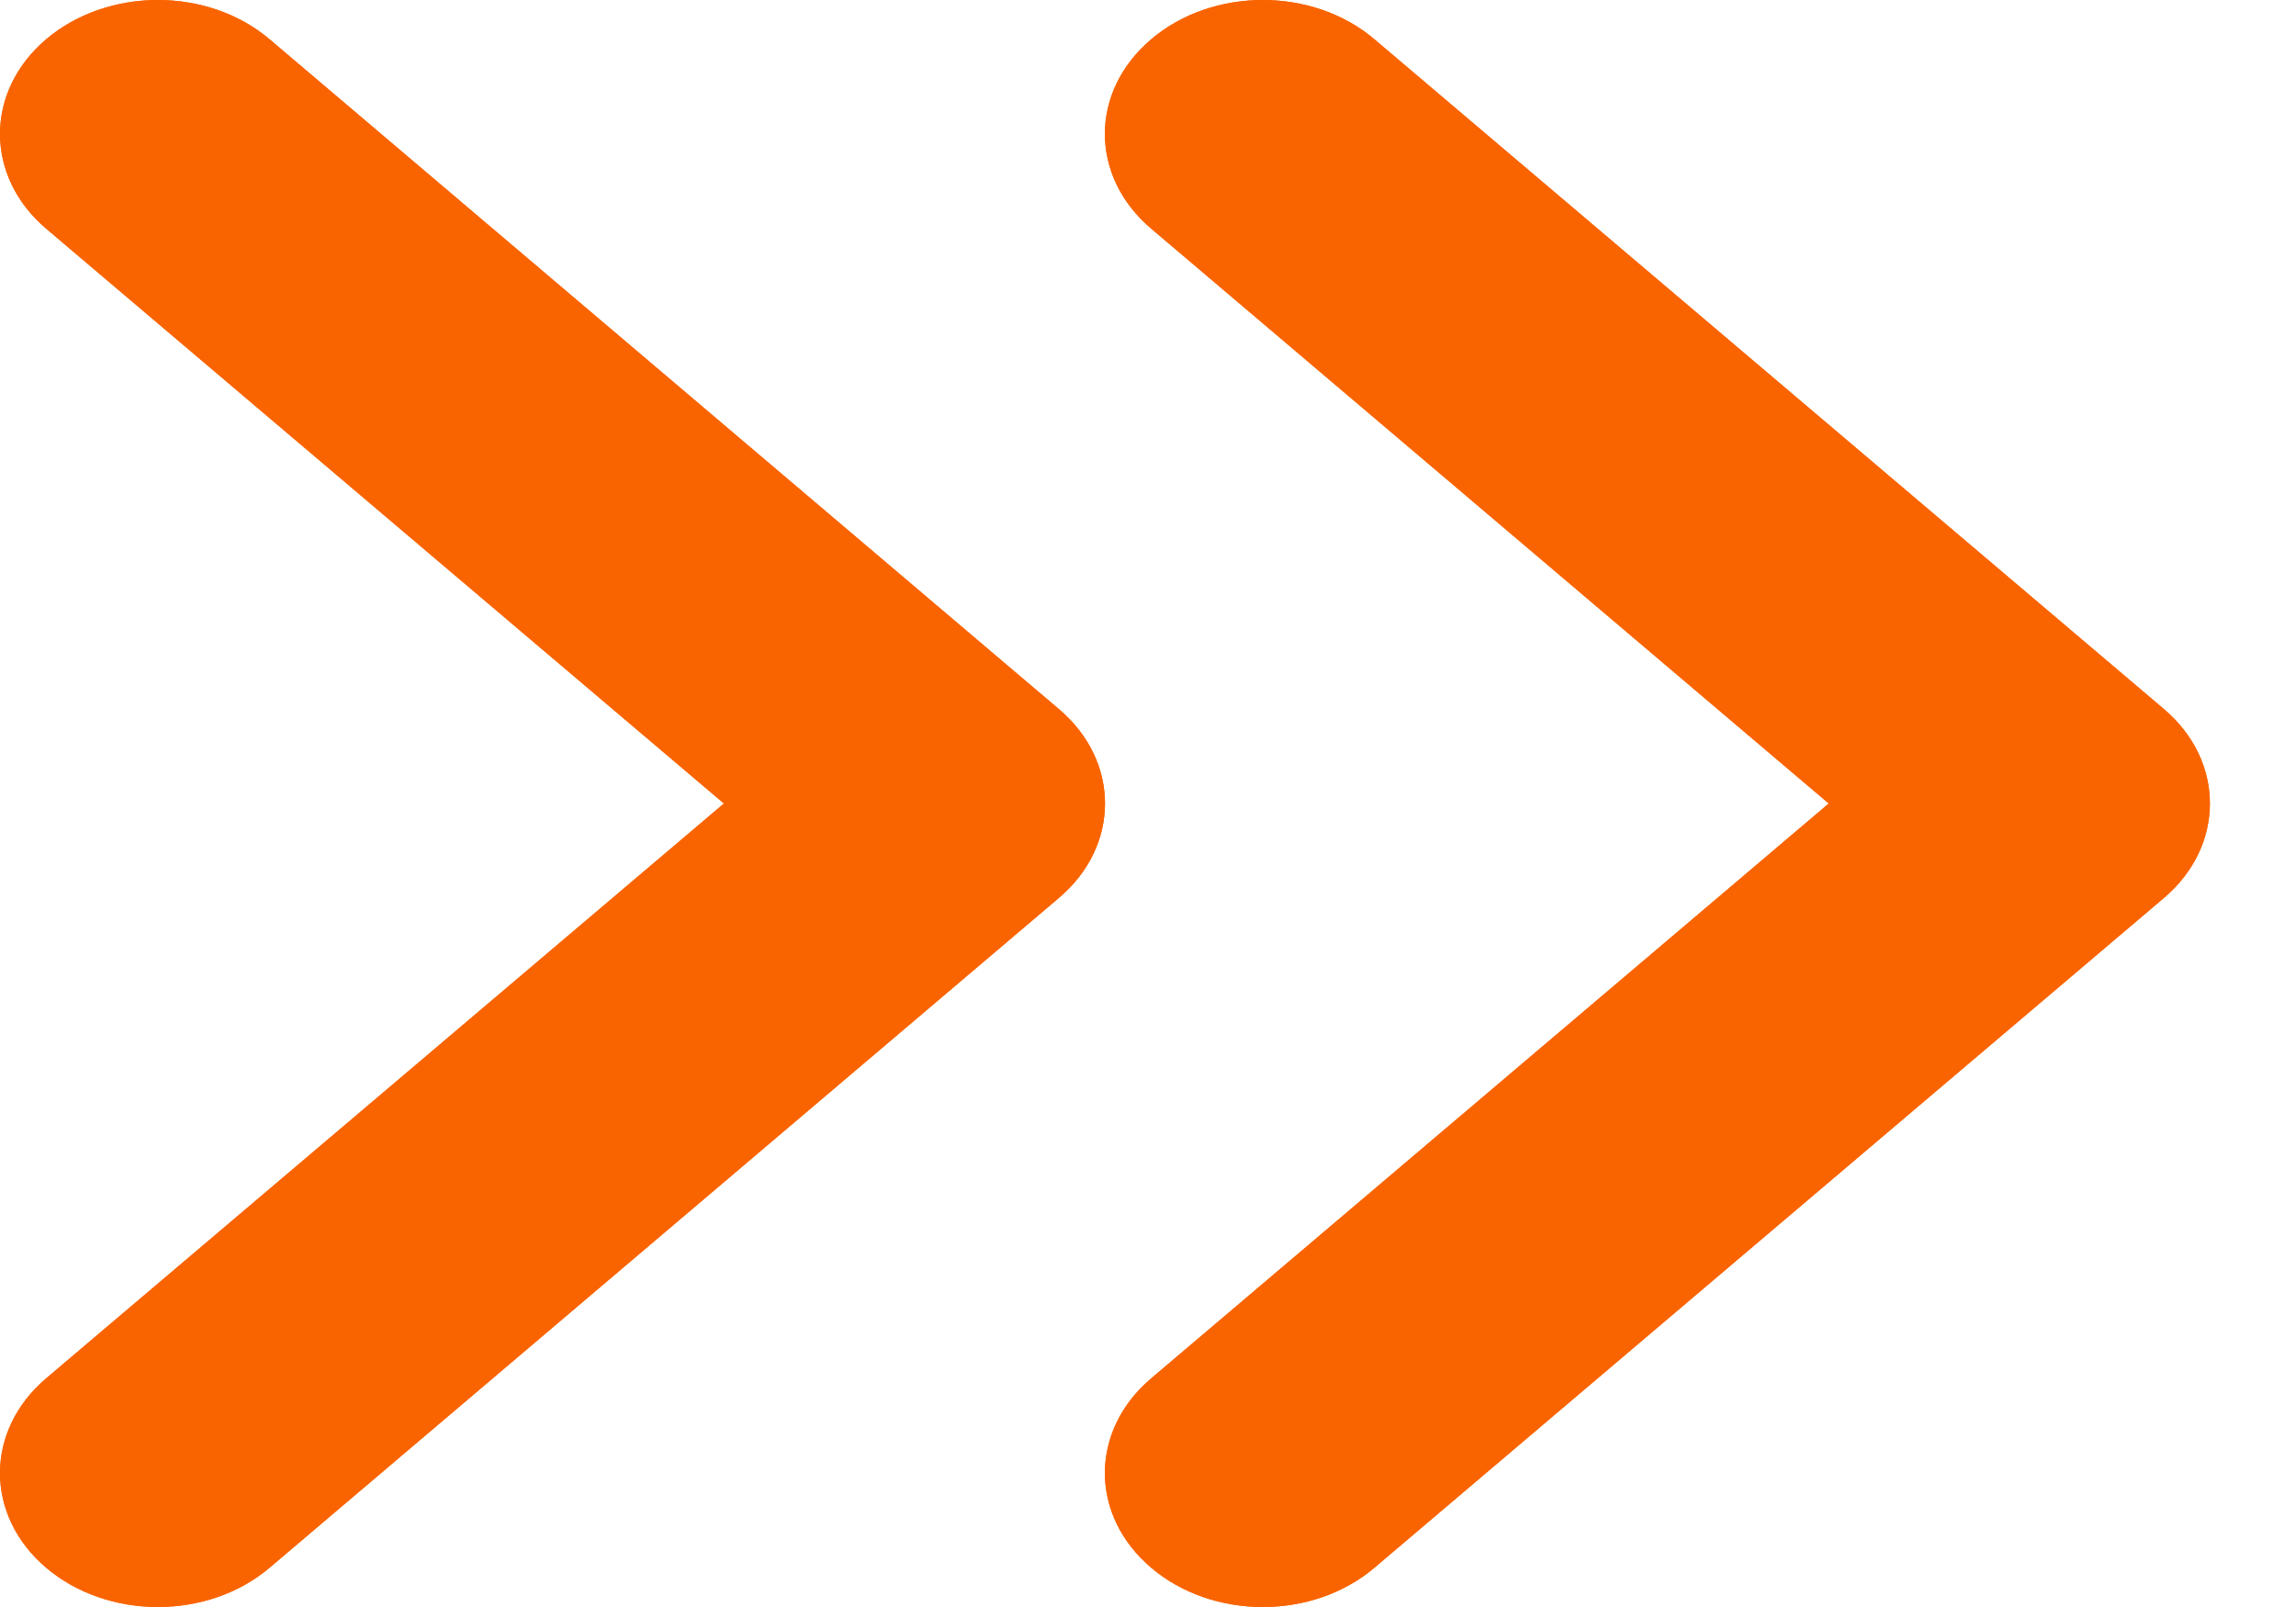
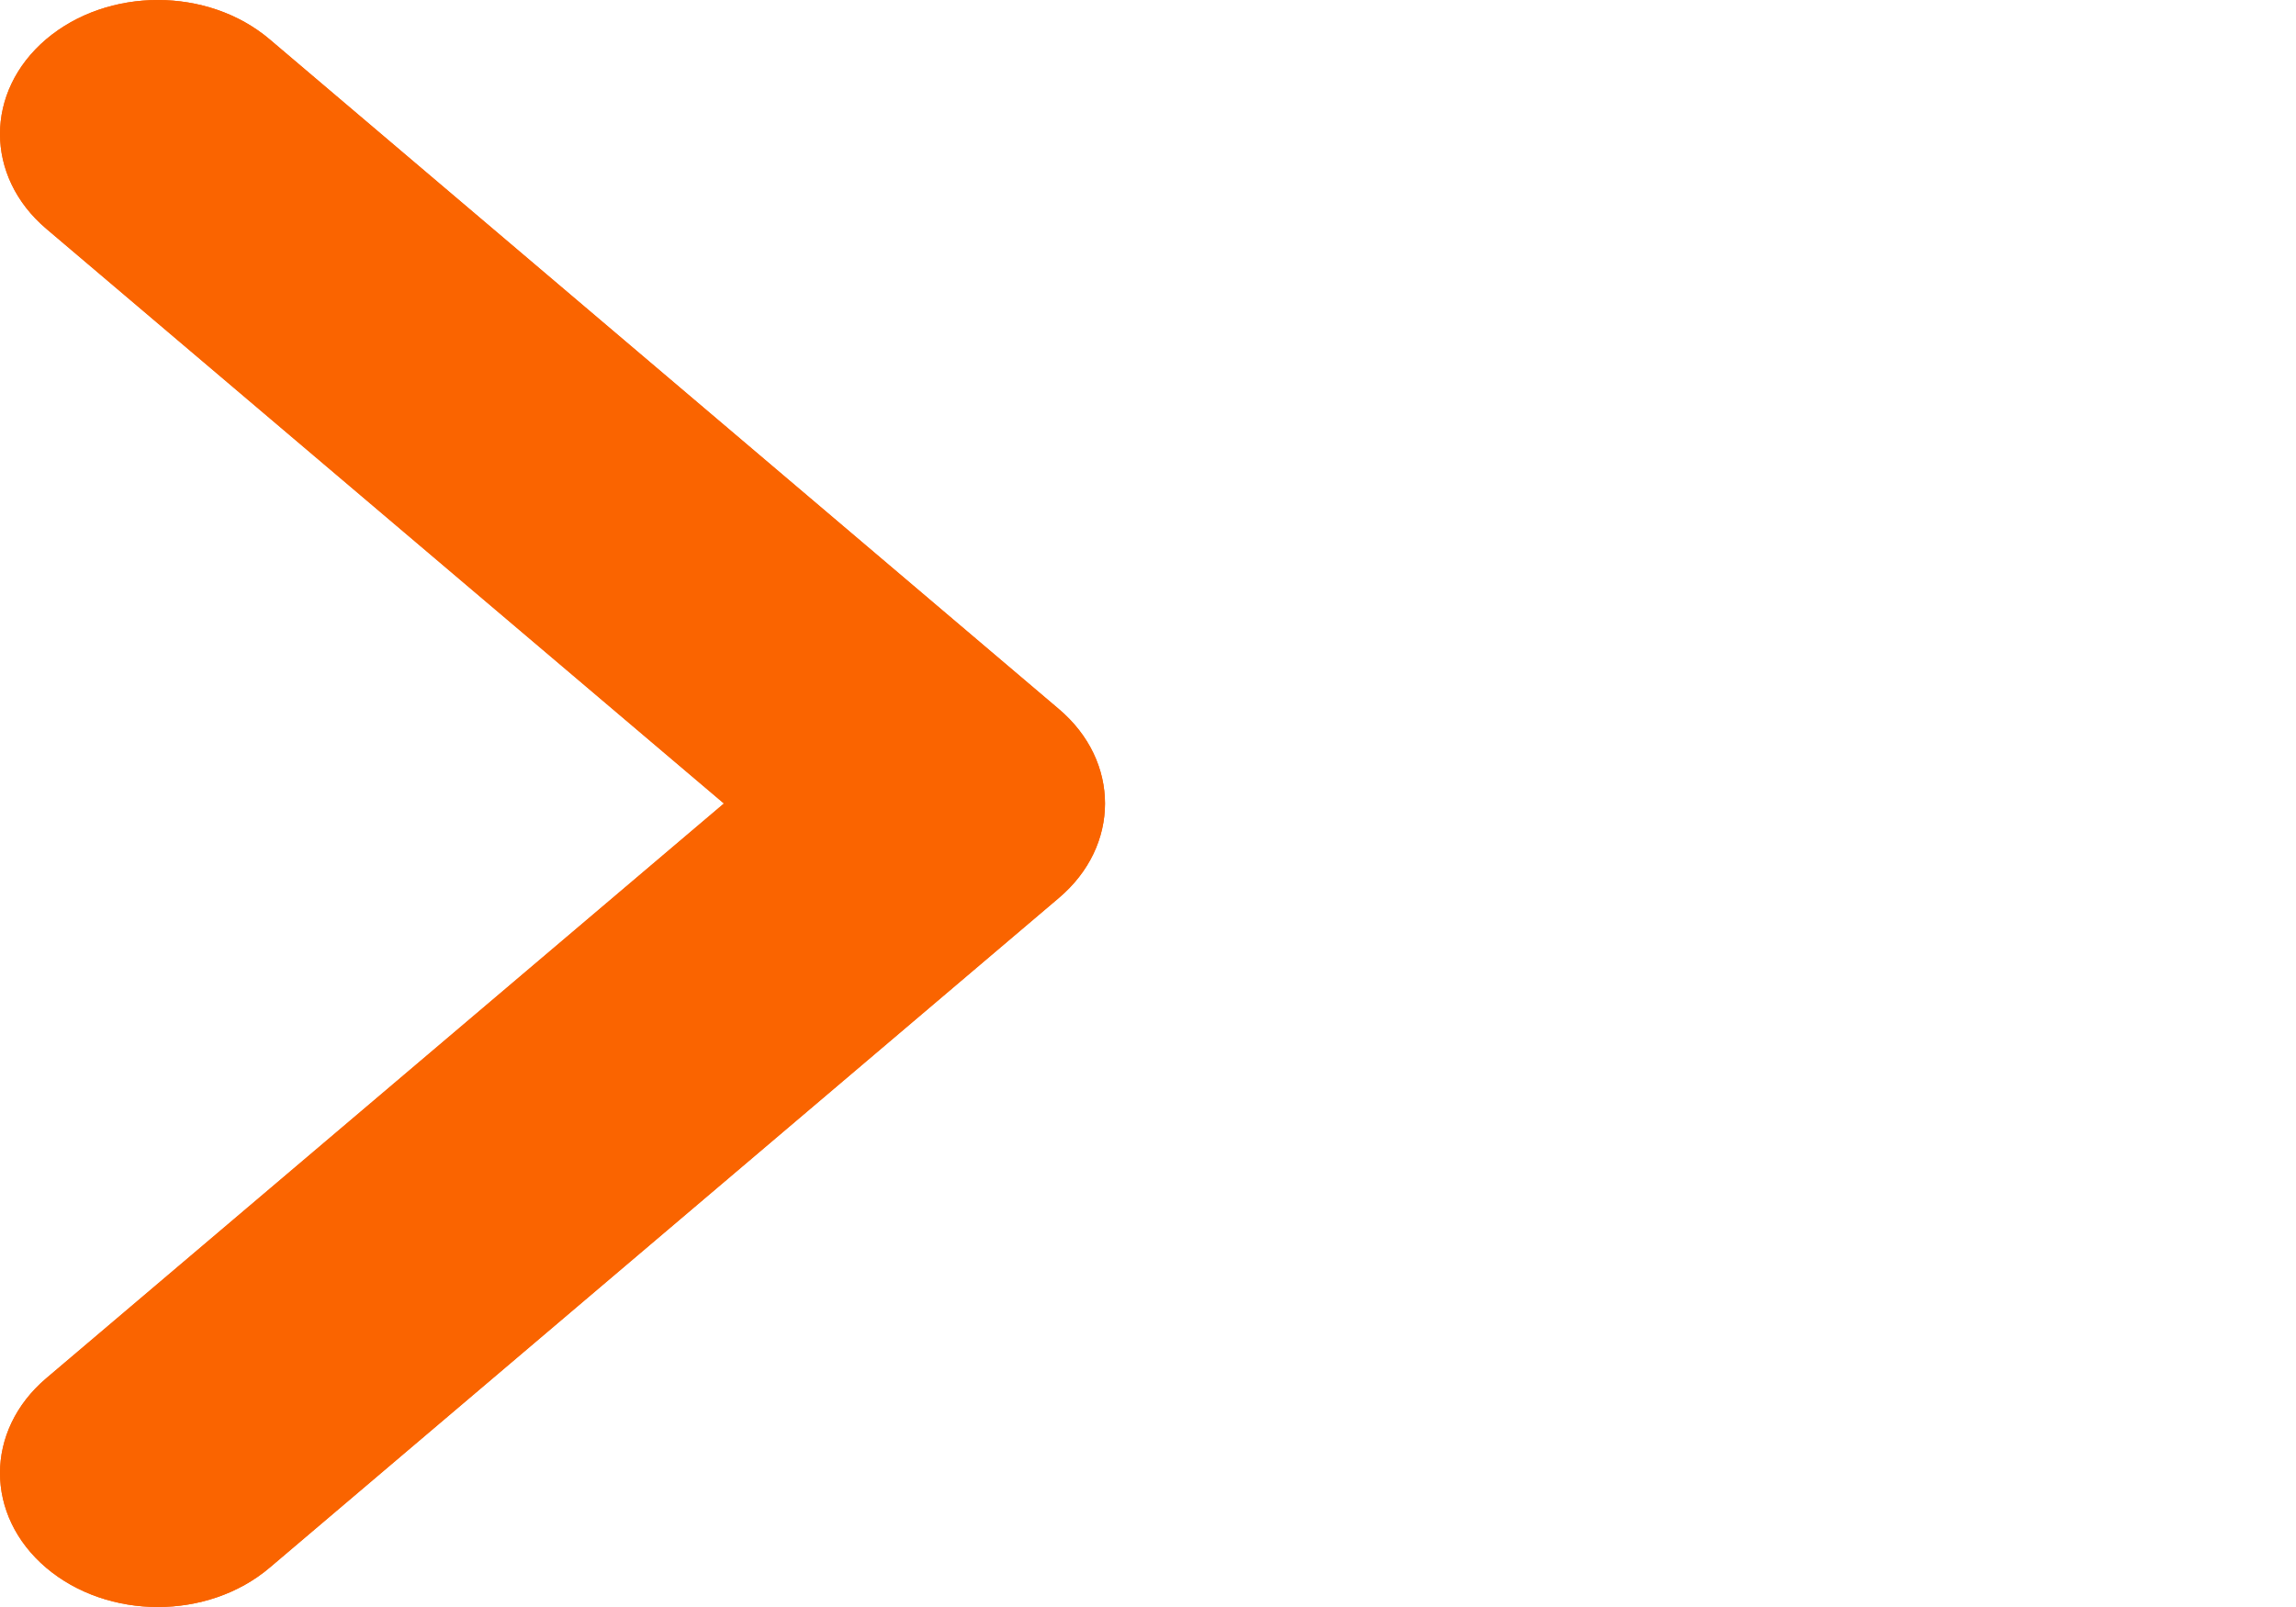
<svg xmlns="http://www.w3.org/2000/svg" width="10" height="7" viewBox="0 0 10 7" fill="none">
  <path fill-rule="evenodd" clip-rule="evenodd" d="M3.153 3.5L0.201 6.004C-0.067 6.232 -0.067 6.601 0.201 6.829C0.47 7.057 0.905 7.057 1.174 6.829L4.611 3.912C4.88 3.685 4.88 3.315 4.611 3.088L1.174 0.171C0.905 -0.057 0.47 -0.057 0.201 0.171C-0.067 0.399 -0.067 0.768 0.201 0.996L3.153 3.5Z" fill="#FA6400" />
  <path fill-rule="evenodd" clip-rule="evenodd" d="M3.153 3.5L0.201 6.004C-0.067 6.232 -0.067 6.601 0.201 6.829C0.47 7.057 0.905 7.057 1.174 6.829L4.611 3.912C4.88 3.685 4.88 3.315 4.611 3.088L1.174 0.171C0.905 -0.057 0.47 -0.057 0.201 0.171C-0.067 0.399 -0.067 0.768 0.201 0.996L3.153 3.5Z" fill="#FA6400" />
-   <path fill-rule="evenodd" clip-rule="evenodd" d="M7.965 3.5L5.014 6.004C4.745 6.232 4.745 6.601 5.014 6.829C5.282 7.057 5.718 7.057 5.986 6.829L9.424 3.912C9.692 3.685 9.692 3.315 9.424 3.088L5.986 0.171C5.718 -0.057 5.282 -0.057 5.014 0.171C4.745 0.399 4.745 0.768 5.014 0.996L7.965 3.5Z" fill="#FA6400" />
-   <path fill-rule="evenodd" clip-rule="evenodd" d="M7.965 3.5L5.014 6.004C4.745 6.232 4.745 6.601 5.014 6.829C5.282 7.057 5.718 7.057 5.986 6.829L9.424 3.912C9.692 3.685 9.692 3.315 9.424 3.088L5.986 0.171C5.718 -0.057 5.282 -0.057 5.014 0.171C4.745 0.399 4.745 0.768 5.014 0.996L7.965 3.5Z" fill="#FA6400" />
</svg>
